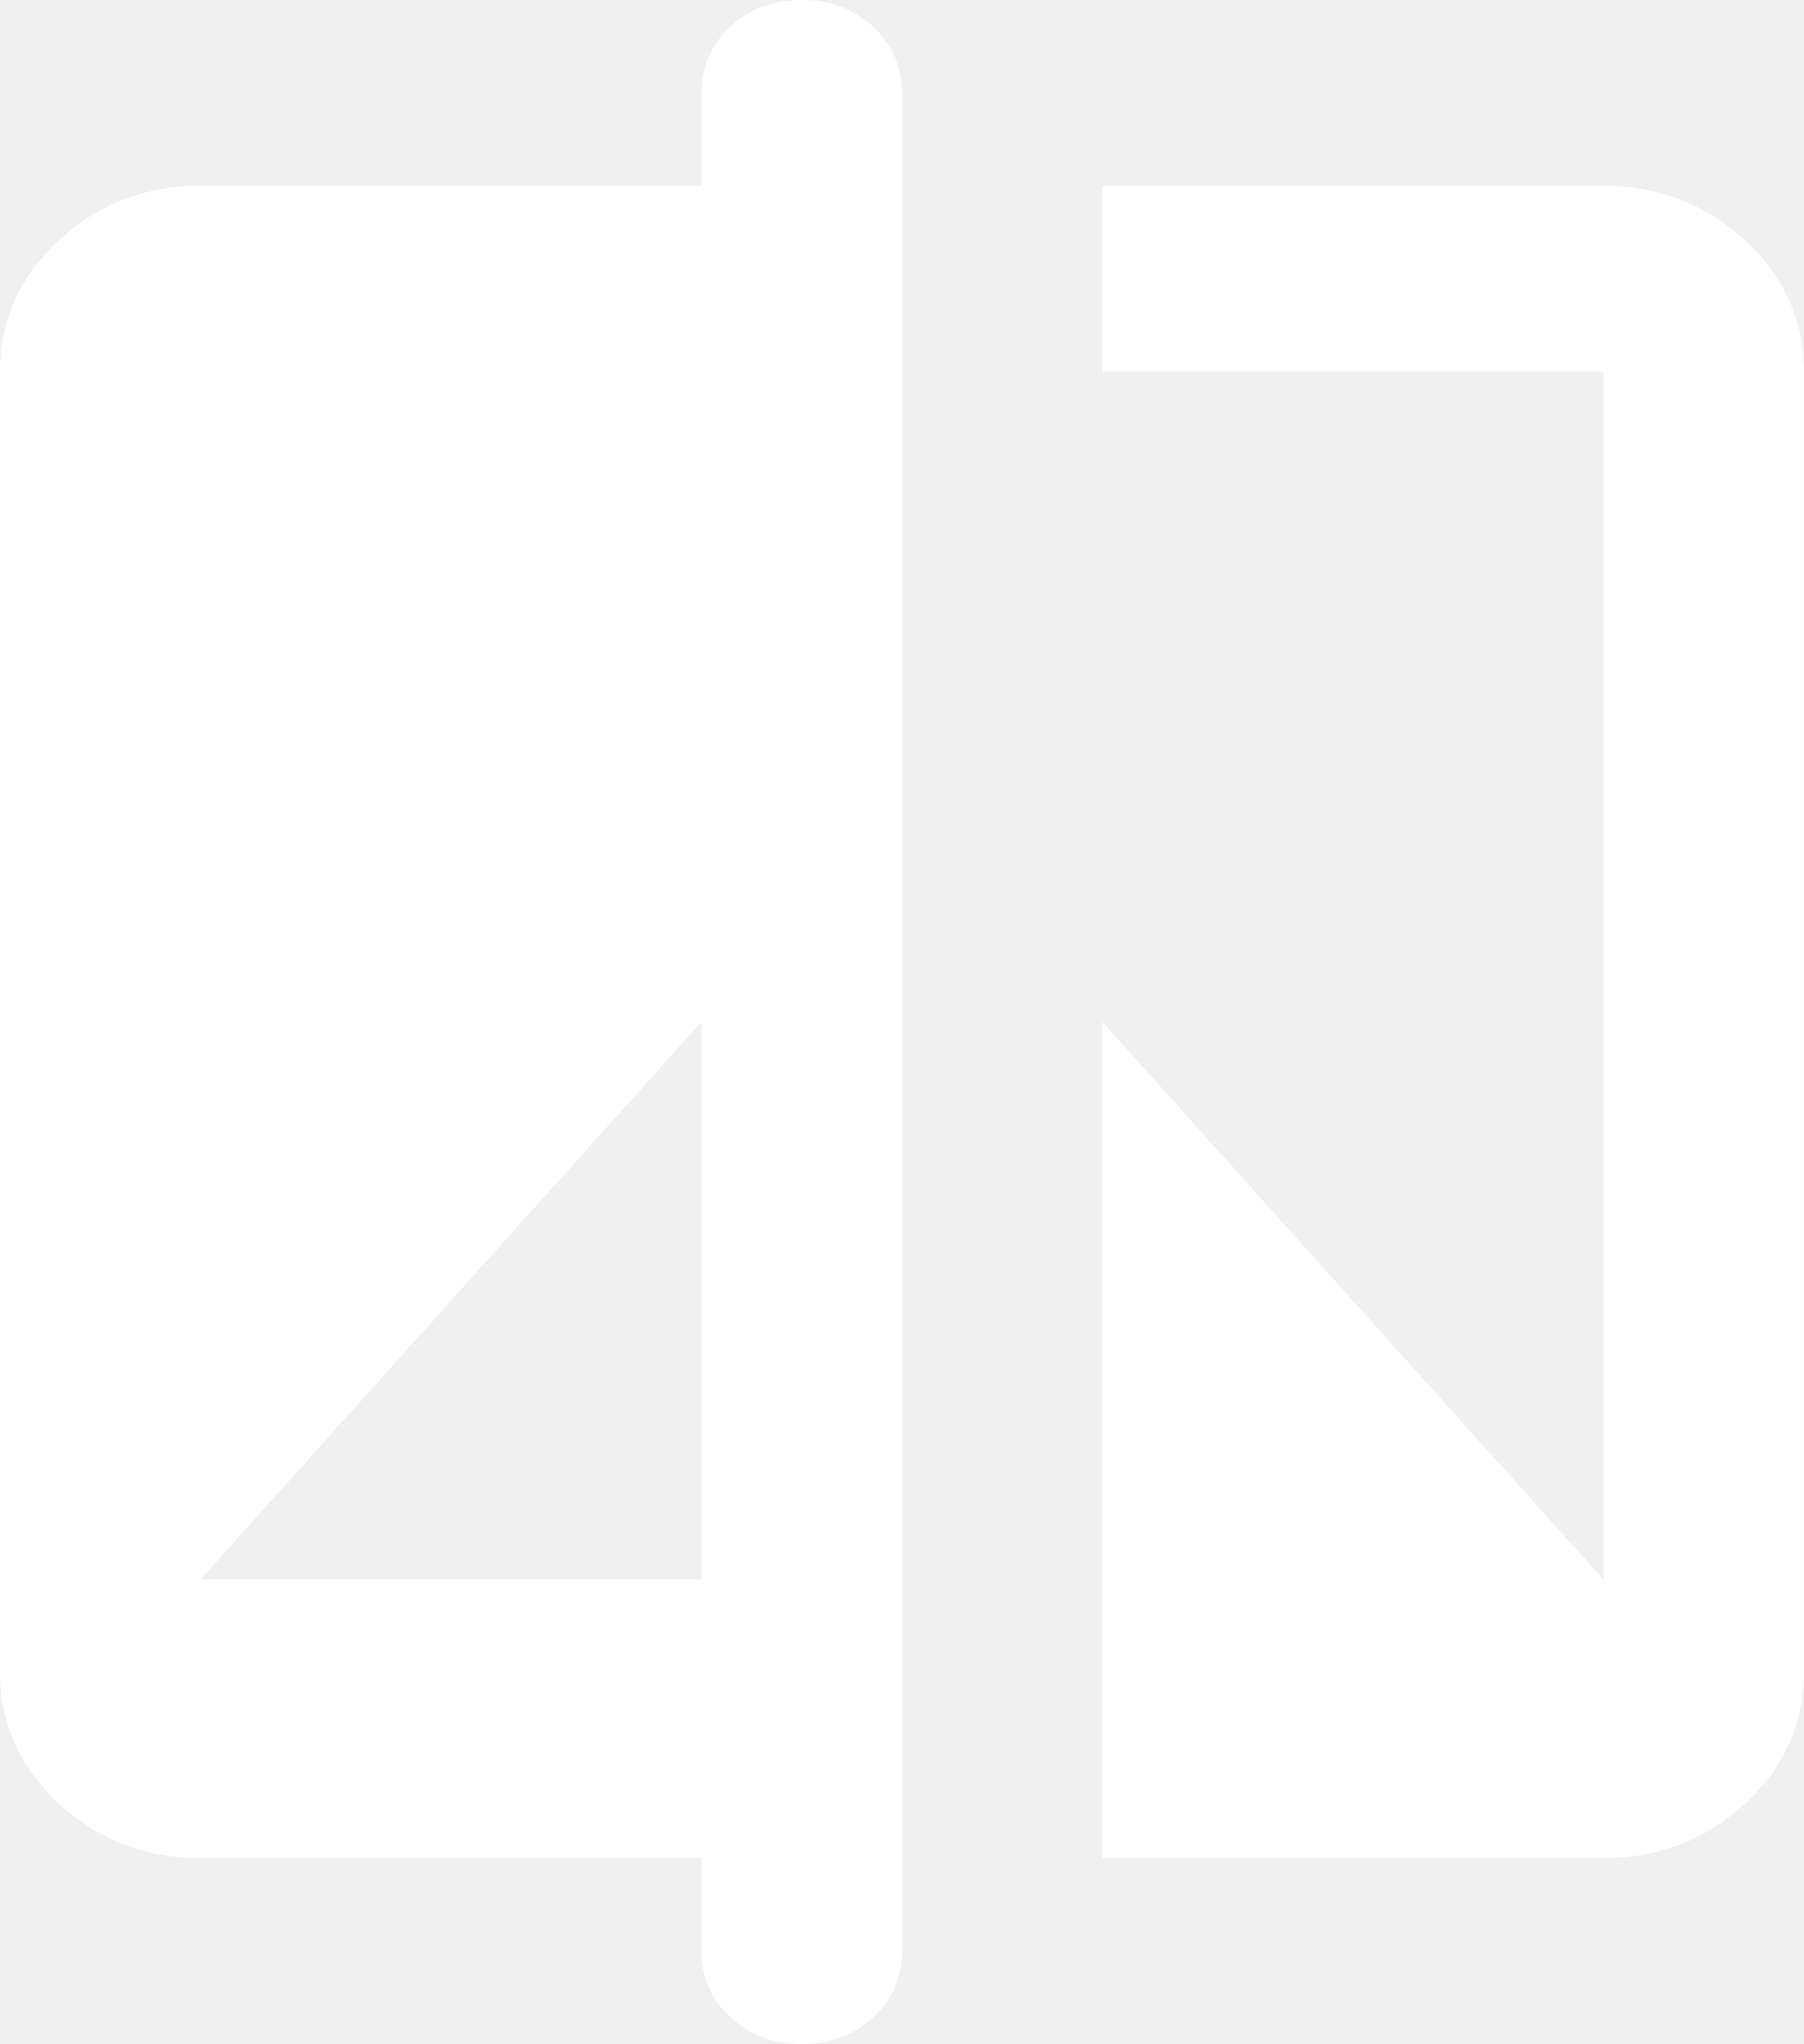
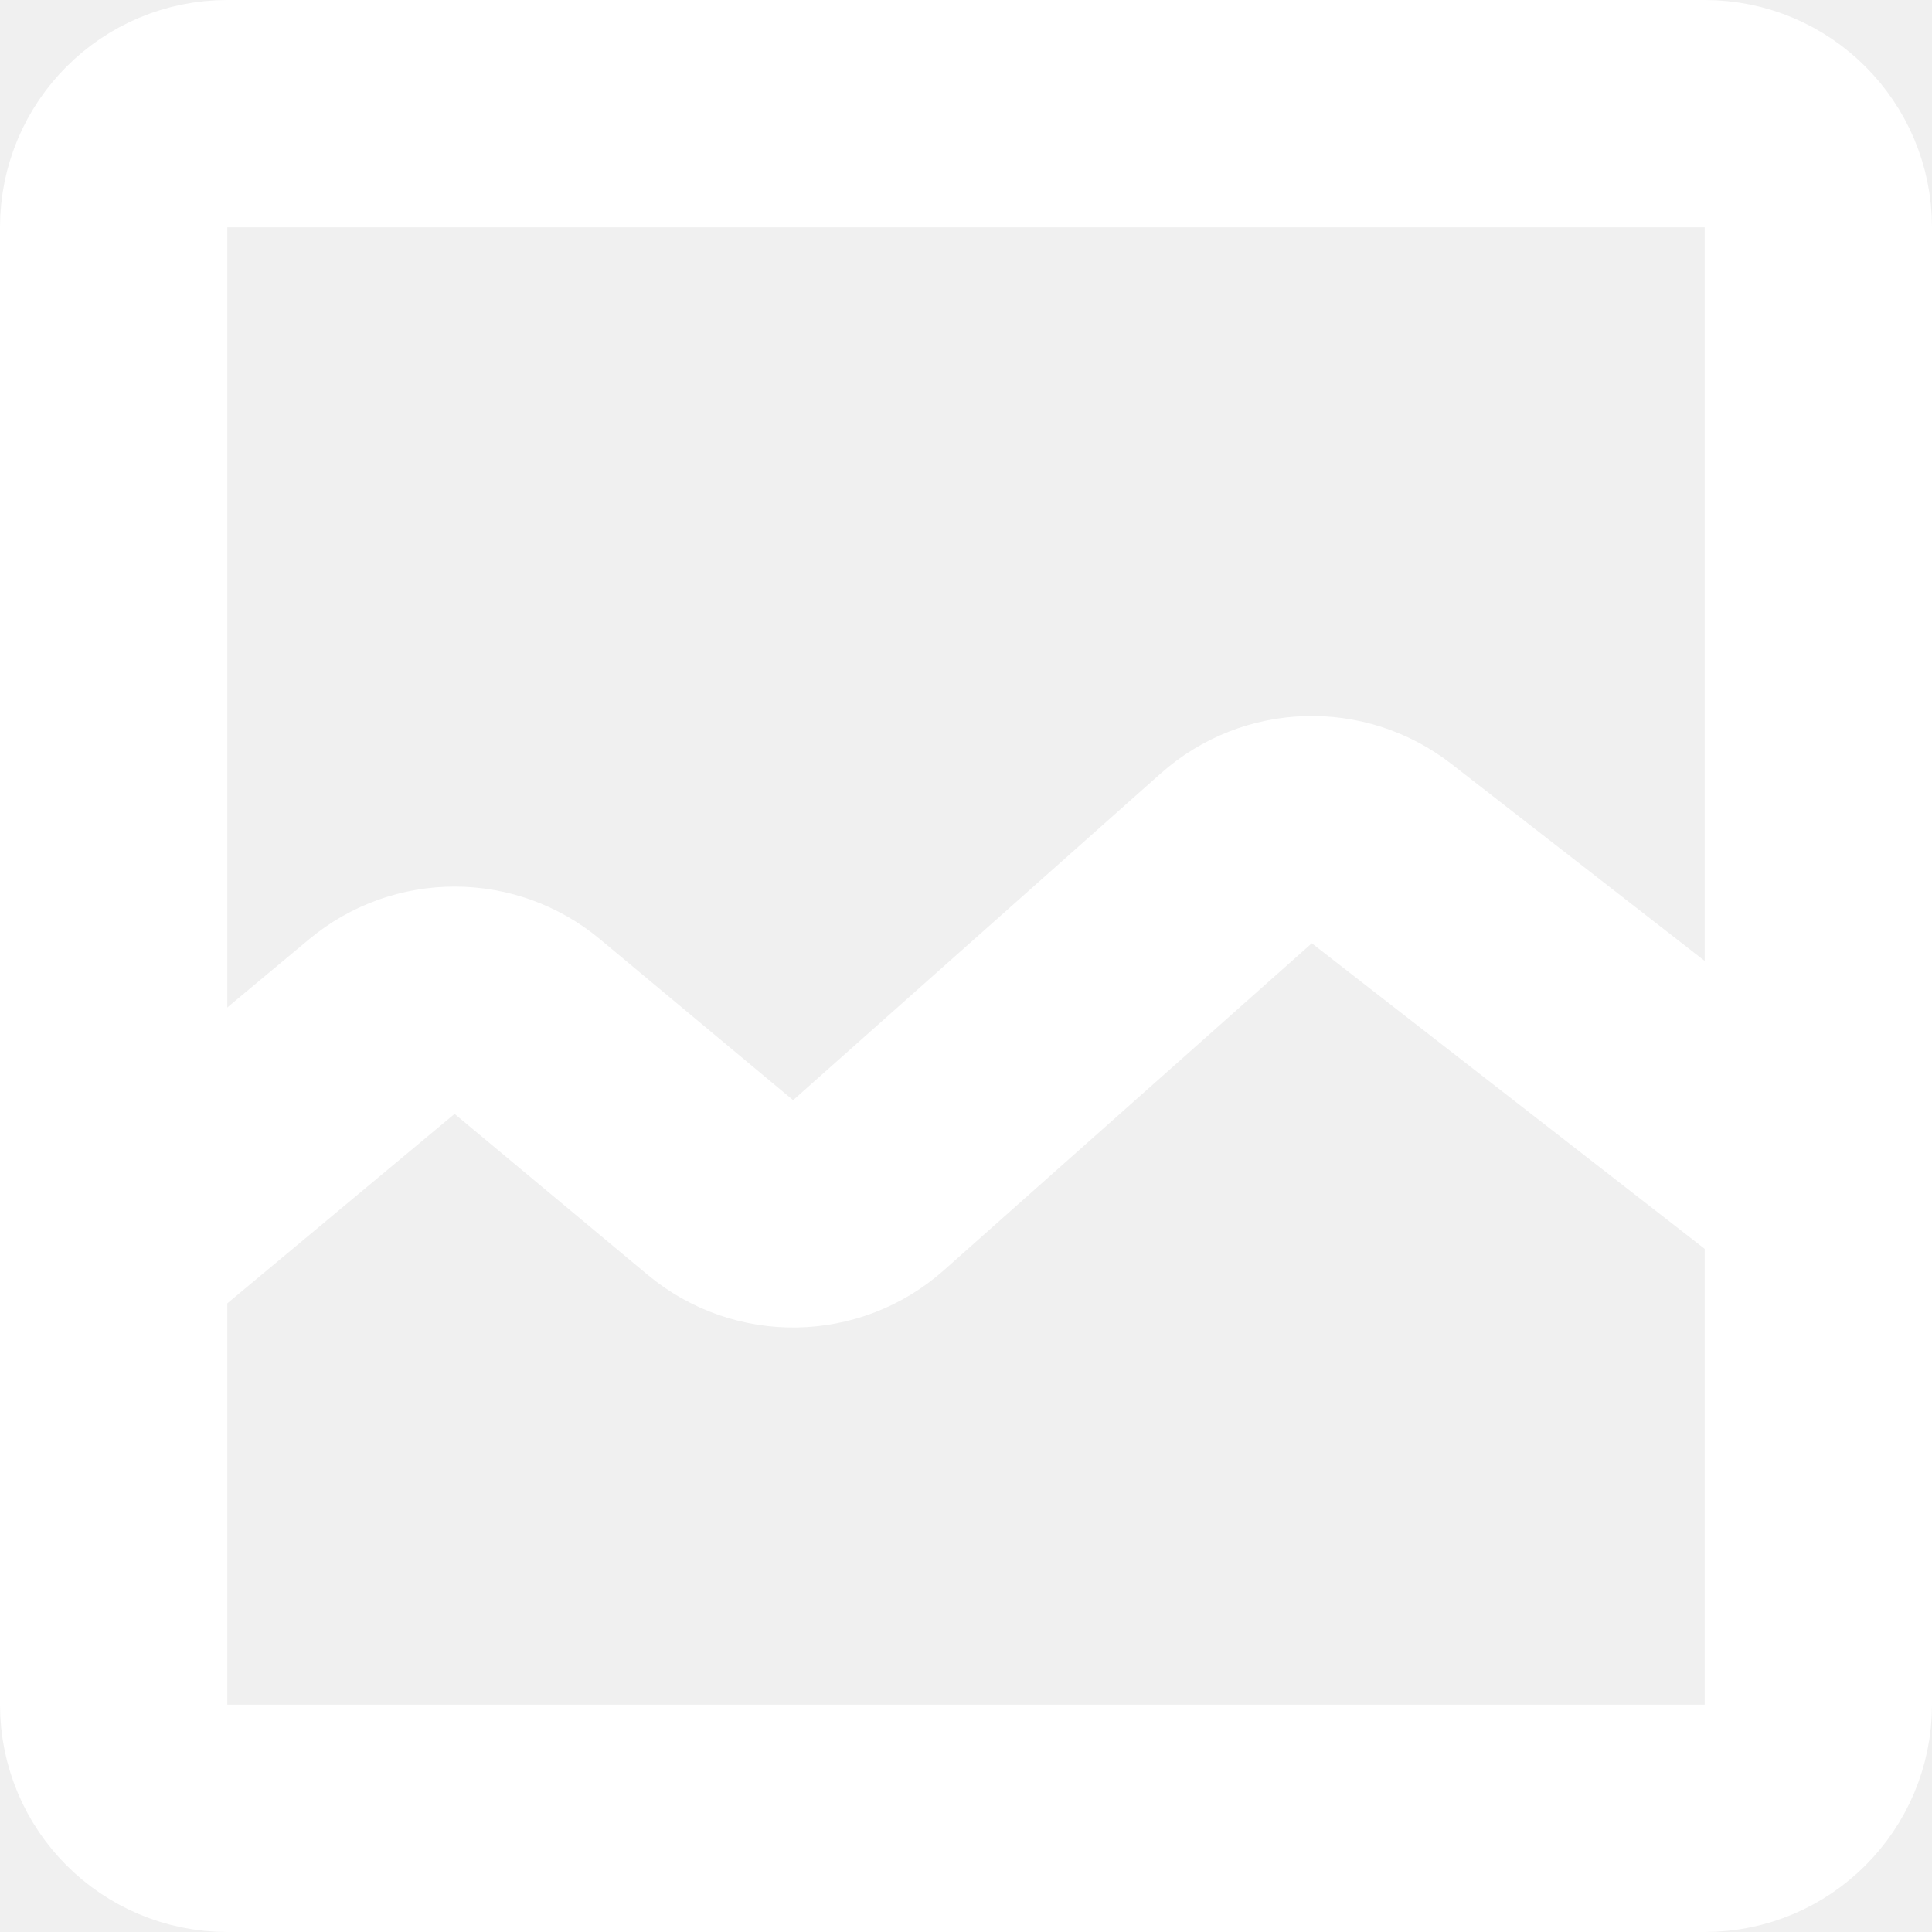
- <svg xmlns="http://www.w3.org/2000/svg" width="15" height="17" viewBox="0 0 15 17" fill="none">
-   <path d="M6.667 17C6.431 17 6.233 16.926 6.073 16.777C5.913 16.63 5.833 16.446 5.833 16.227V15.454H1.667C1.208 15.454 0.816 15.303 0.489 15.001C0.163 14.698 0 14.334 0 13.909V3.091C0 2.666 0.163 2.302 0.489 1.999C0.816 1.697 1.208 1.545 1.667 1.545H5.833V0.773C5.833 0.554 5.913 0.37 6.073 0.222C6.233 0.074 6.431 0 6.667 0C6.903 0 7.101 0.074 7.261 0.222C7.42 0.37 7.5 0.554 7.5 0.773V16.227C7.5 16.446 7.42 16.63 7.261 16.777C7.101 16.926 6.903 17 6.667 17ZM1.667 13.136H5.833V8.5L1.667 13.136ZM9.167 15.454V8.5L13.333 13.136V3.091H9.167V1.545H13.333C13.792 1.545 14.184 1.697 14.511 1.999C14.837 2.302 15 2.666 15 3.091V13.909C15 14.334 14.837 14.698 14.511 15.001C14.184 15.303 13.792 15.454 13.333 15.454H9.167Z" fill="#FFFFFF" />
+ <svg xmlns="http://www.w3.org/2000/svg" width="17" height="17" viewBox="0 0 17 17" fill="none">
+   <rect x="1" y="1" width="15" height="15" rx="1" stroke="white" stroke-width="2" />
+   <path d="M16 10.5L12.157 7.511C11.776 7.215 11.239 7.232 10.878 7.553L7.643 10.428C7.274 10.757 6.719 10.766 6.339 10.449L4.64 9.033C4.269 8.724 3.731 8.724 3.36 9.033L1 11" stroke="white" stroke-width="2" />
</svg>
